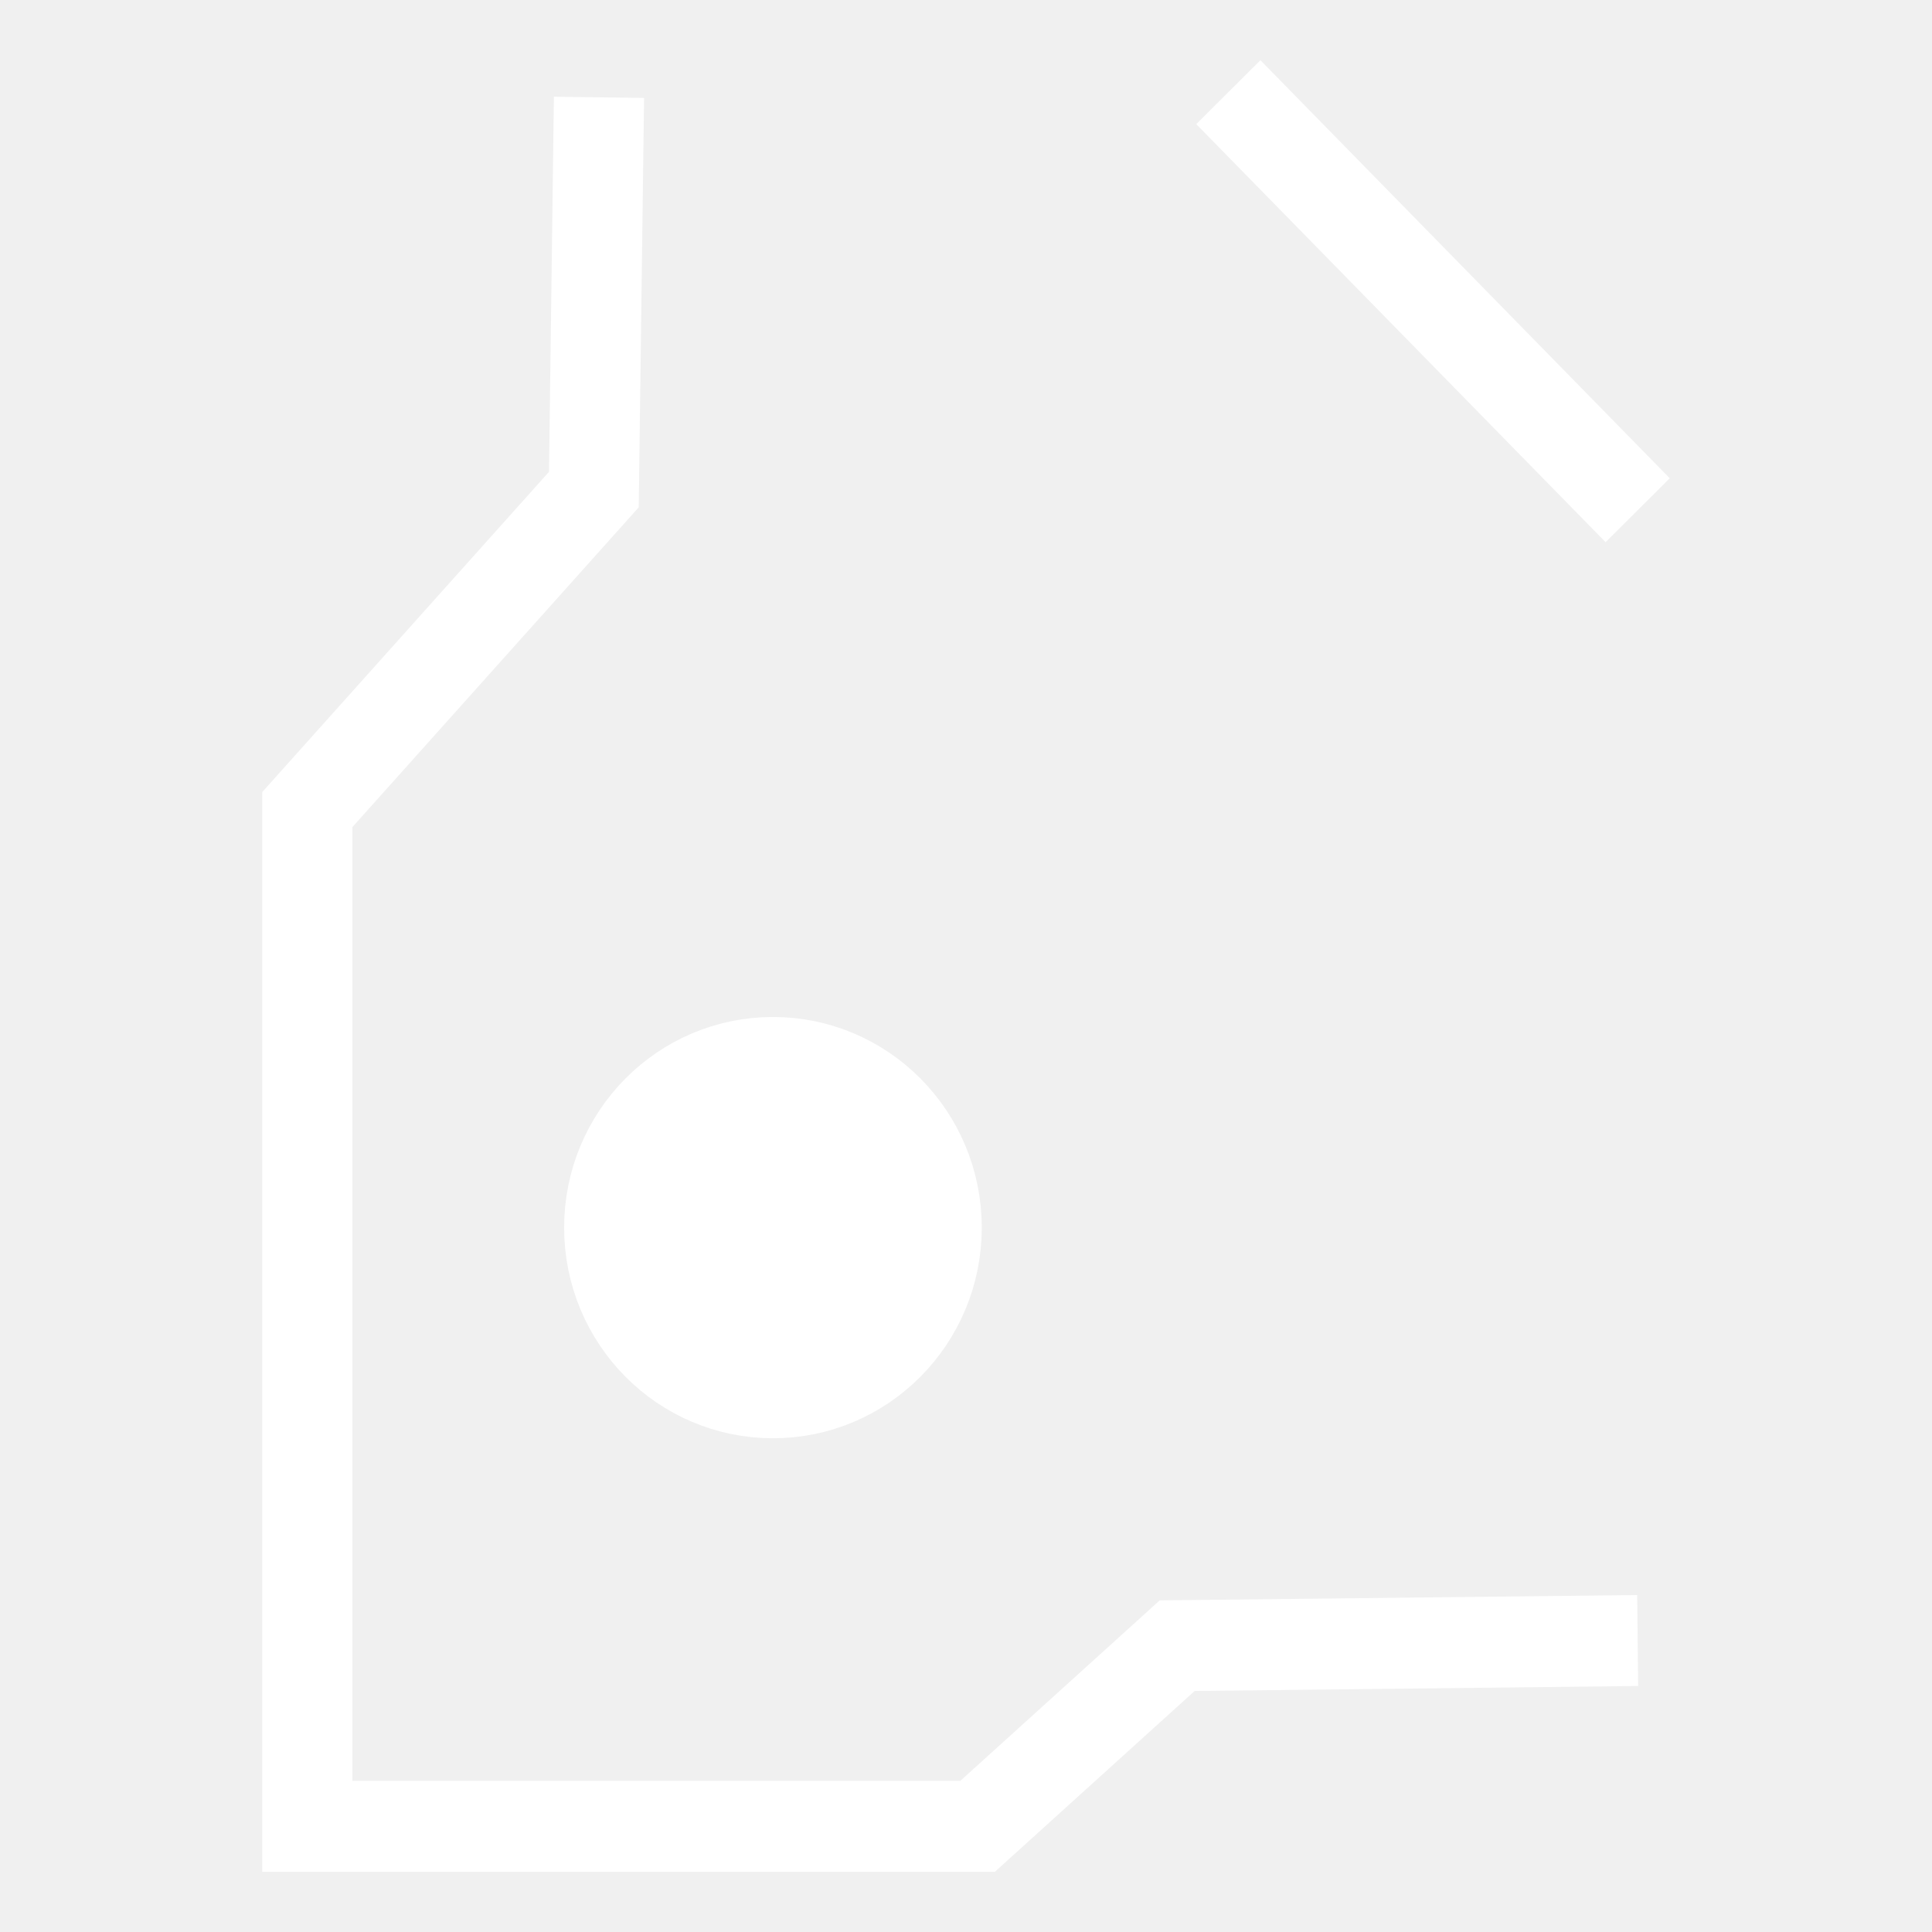
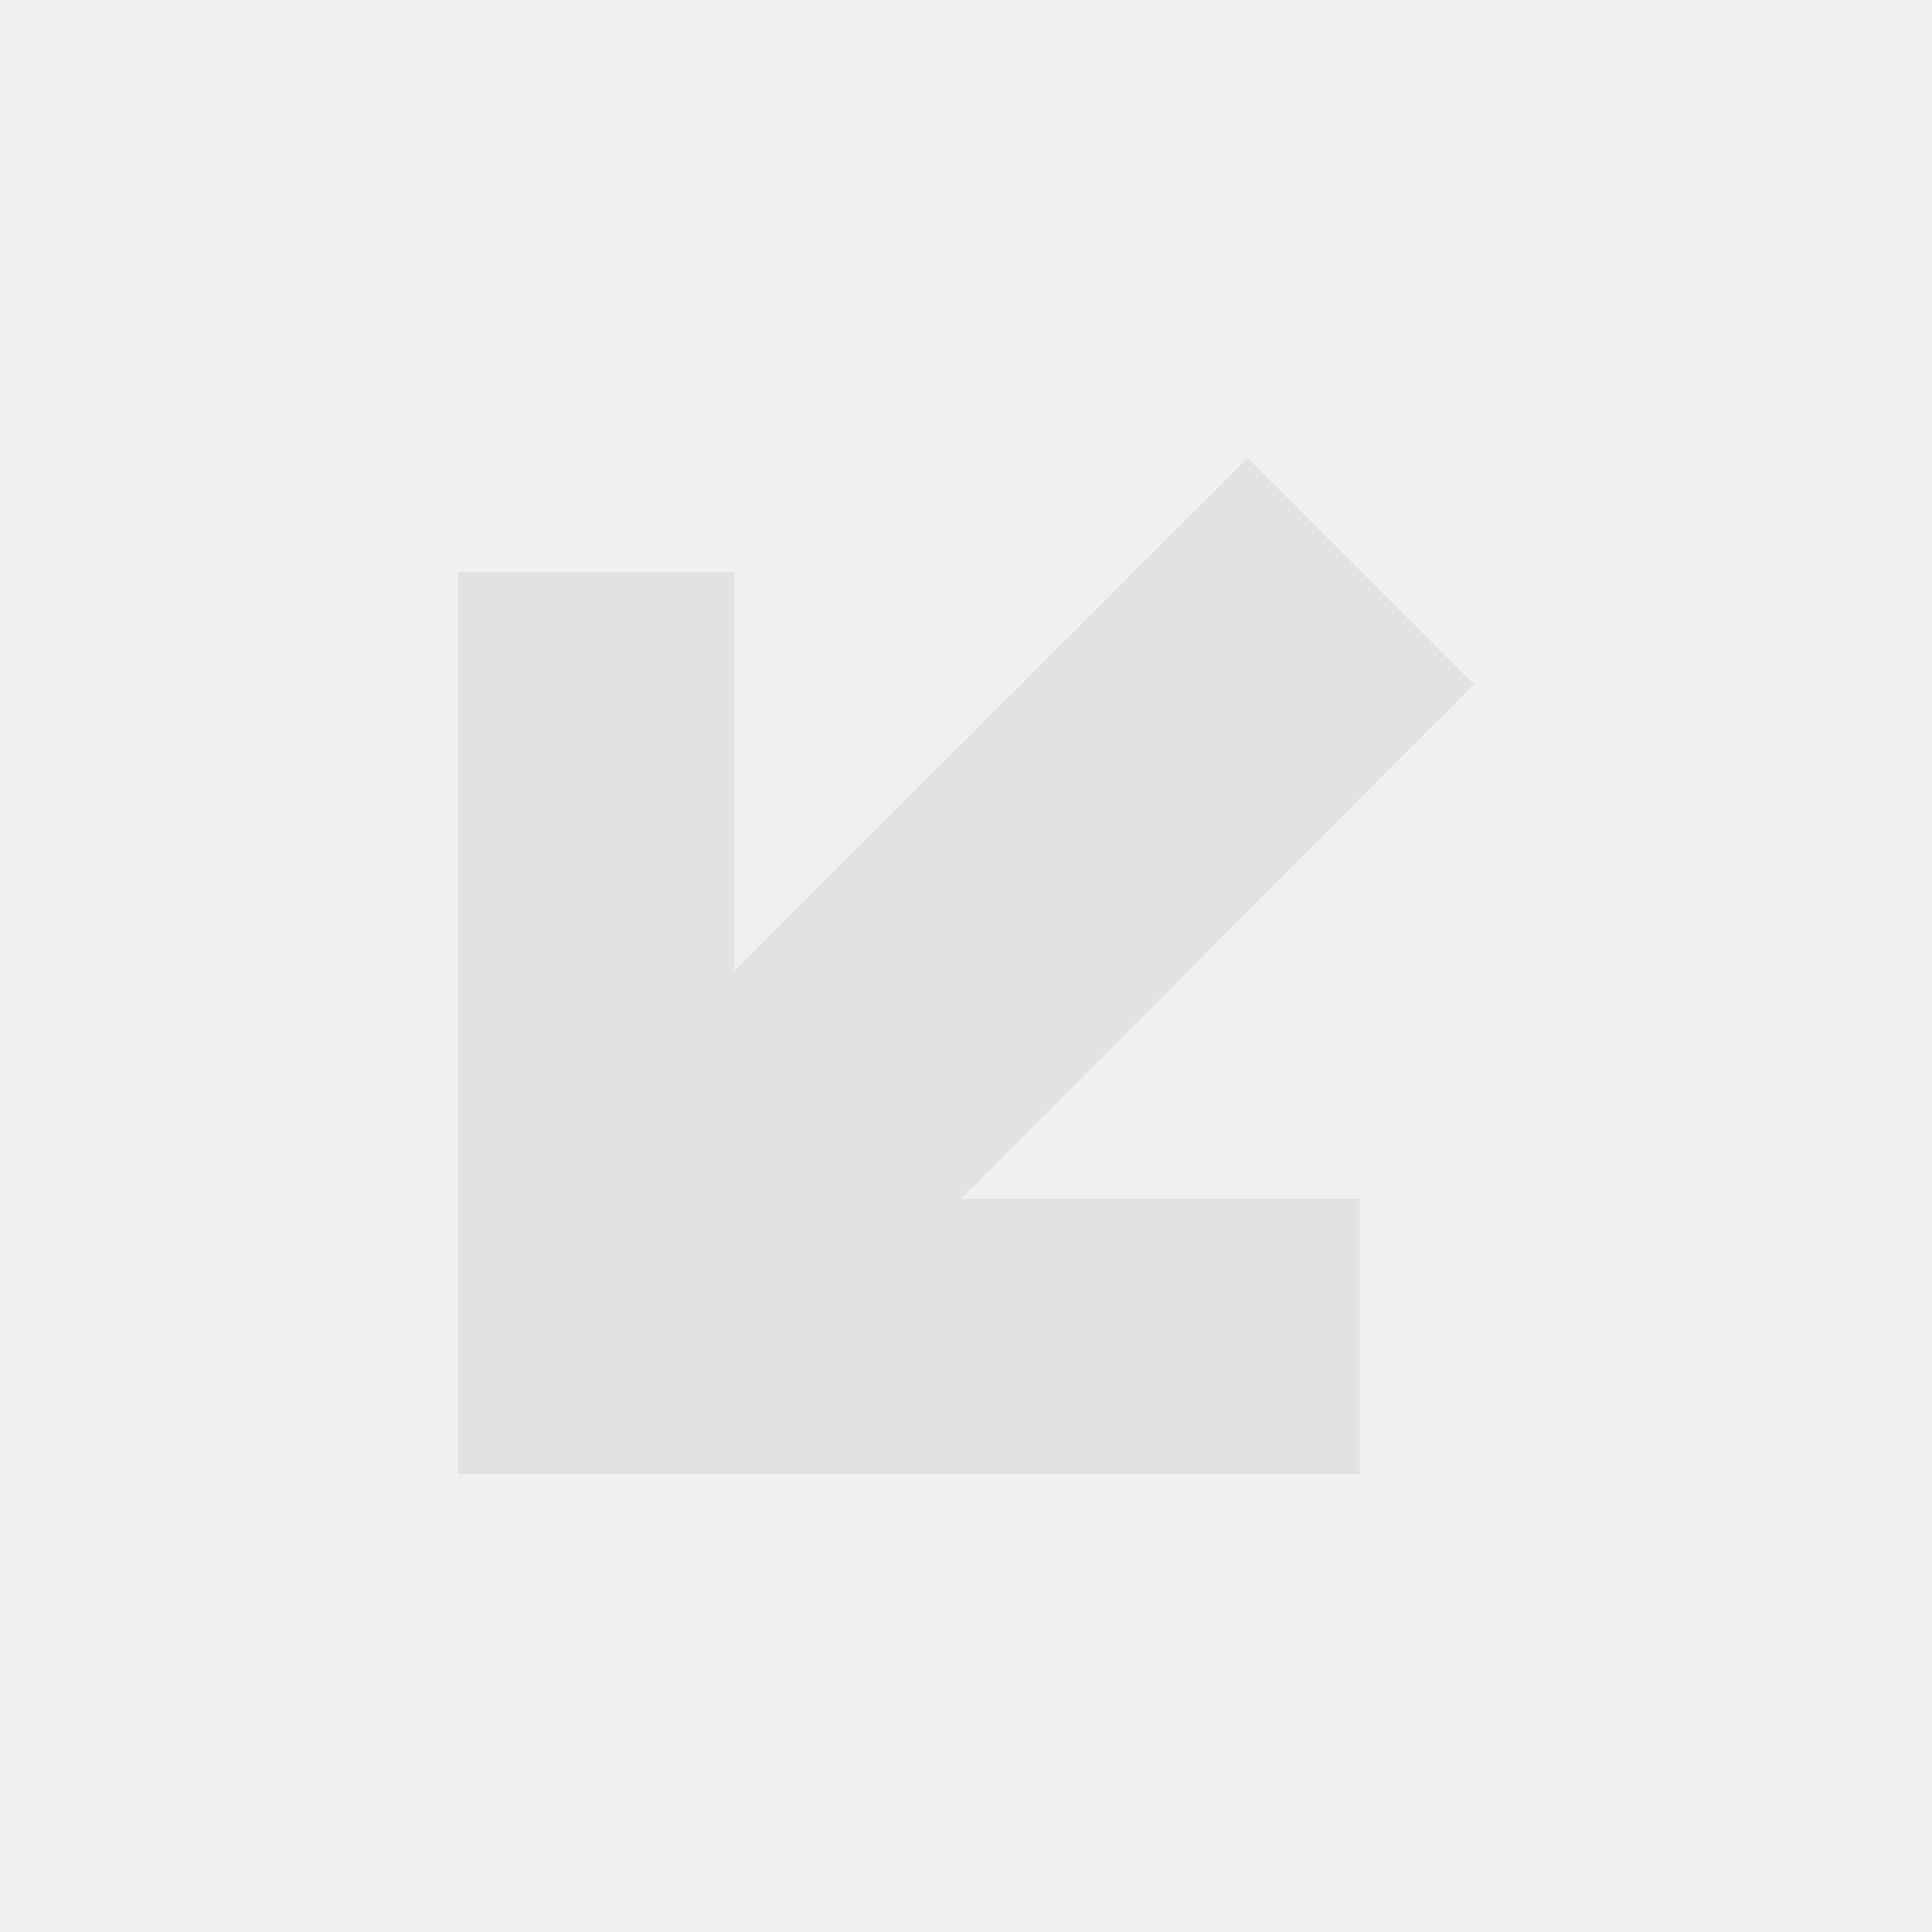
- <svg xmlns="http://www.w3.org/2000/svg" width="64" height="64" viewBox="0 0 64 64" version="1.1" id="svg10">
-   <defs id="defs14" />
-   <g id="g1628" transform="matrix(0.3389939,0,0,0.3419402,-10.84367,44.68376)" style="stroke-width:2.937">
-     <path style="fill:none;stroke:#ffffff;stroke-width:8.812;stroke-linecap:butt;stroke-linejoin:miter;stroke-miterlimit:4;stroke-dasharray:none;stroke-opacity:1" d="m 152.02,-121.748 40,40.5" id="path1610" />
-     <path style="fill:none;stroke:#ffffff;stroke-width:8.812;stroke-linecap:butt;stroke-linejoin:miter;stroke-miterlimit:4;stroke-dasharray:none;stroke-opacity:1" d="m 192.02,28.252 -45,0.5 -19.5,17.5 H 62.02 v -98.5 l 28,-31 0.5,-38" id="path1608" />
-     <circle style="opacity:0.995;fill:#ffffff;fill-opacity:1;stroke:#ffffff;stroke-width:8.812;stroke-linecap:round;stroke-linejoin:round;stroke-miterlimit:4;stroke-dasharray:none;stroke-opacity:1;paint-order:stroke fill markers;stop-color:#000000" id="path1623" cx="107.52" cy="-11.748" r="16" />
-   </g>
+ <svg xmlns="http://www.w3.org/2000/svg" version="1.1" width="24" height="24" viewBox="0 0 24 24" id="svg4">
+   <defs id="defs8" />
+   <path d="M15.5,5.69L18.31,8.5L11.94,14.89H16.89V18.31H5.69V7.11H9.12V12.06L15.5,5.69Z" id="path2" style="fill:#e2e2e2" />
</svg>
